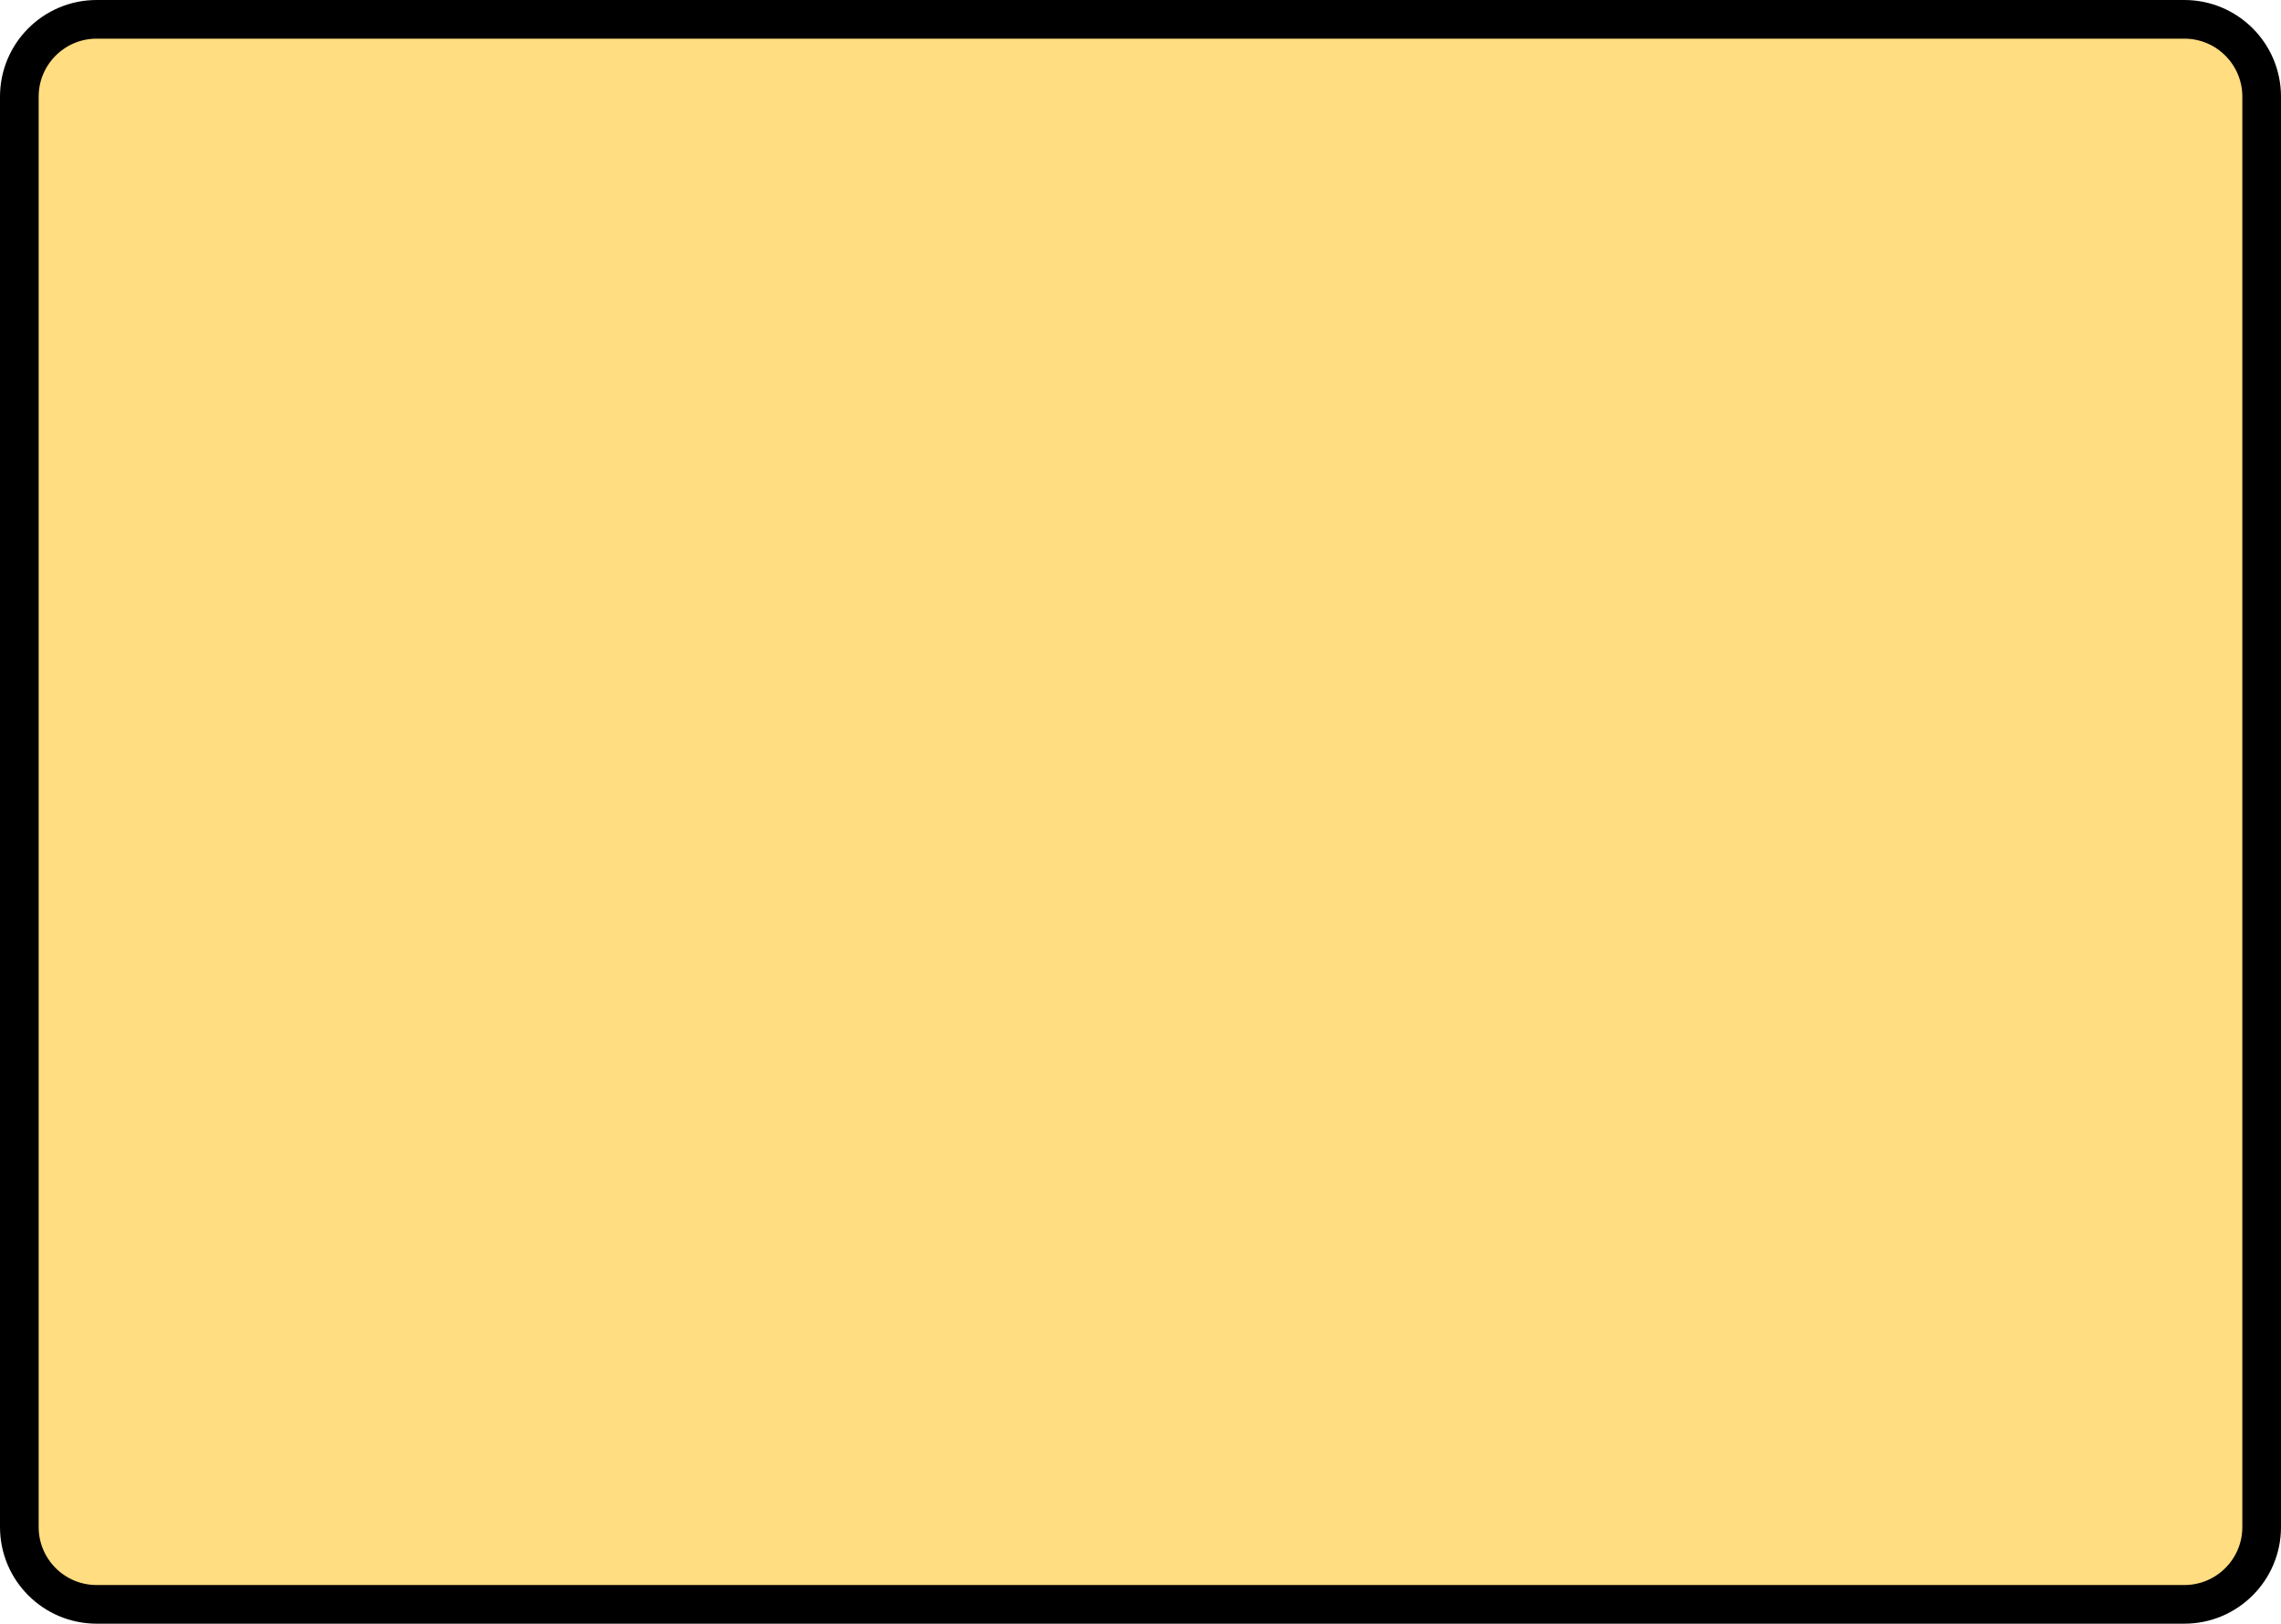
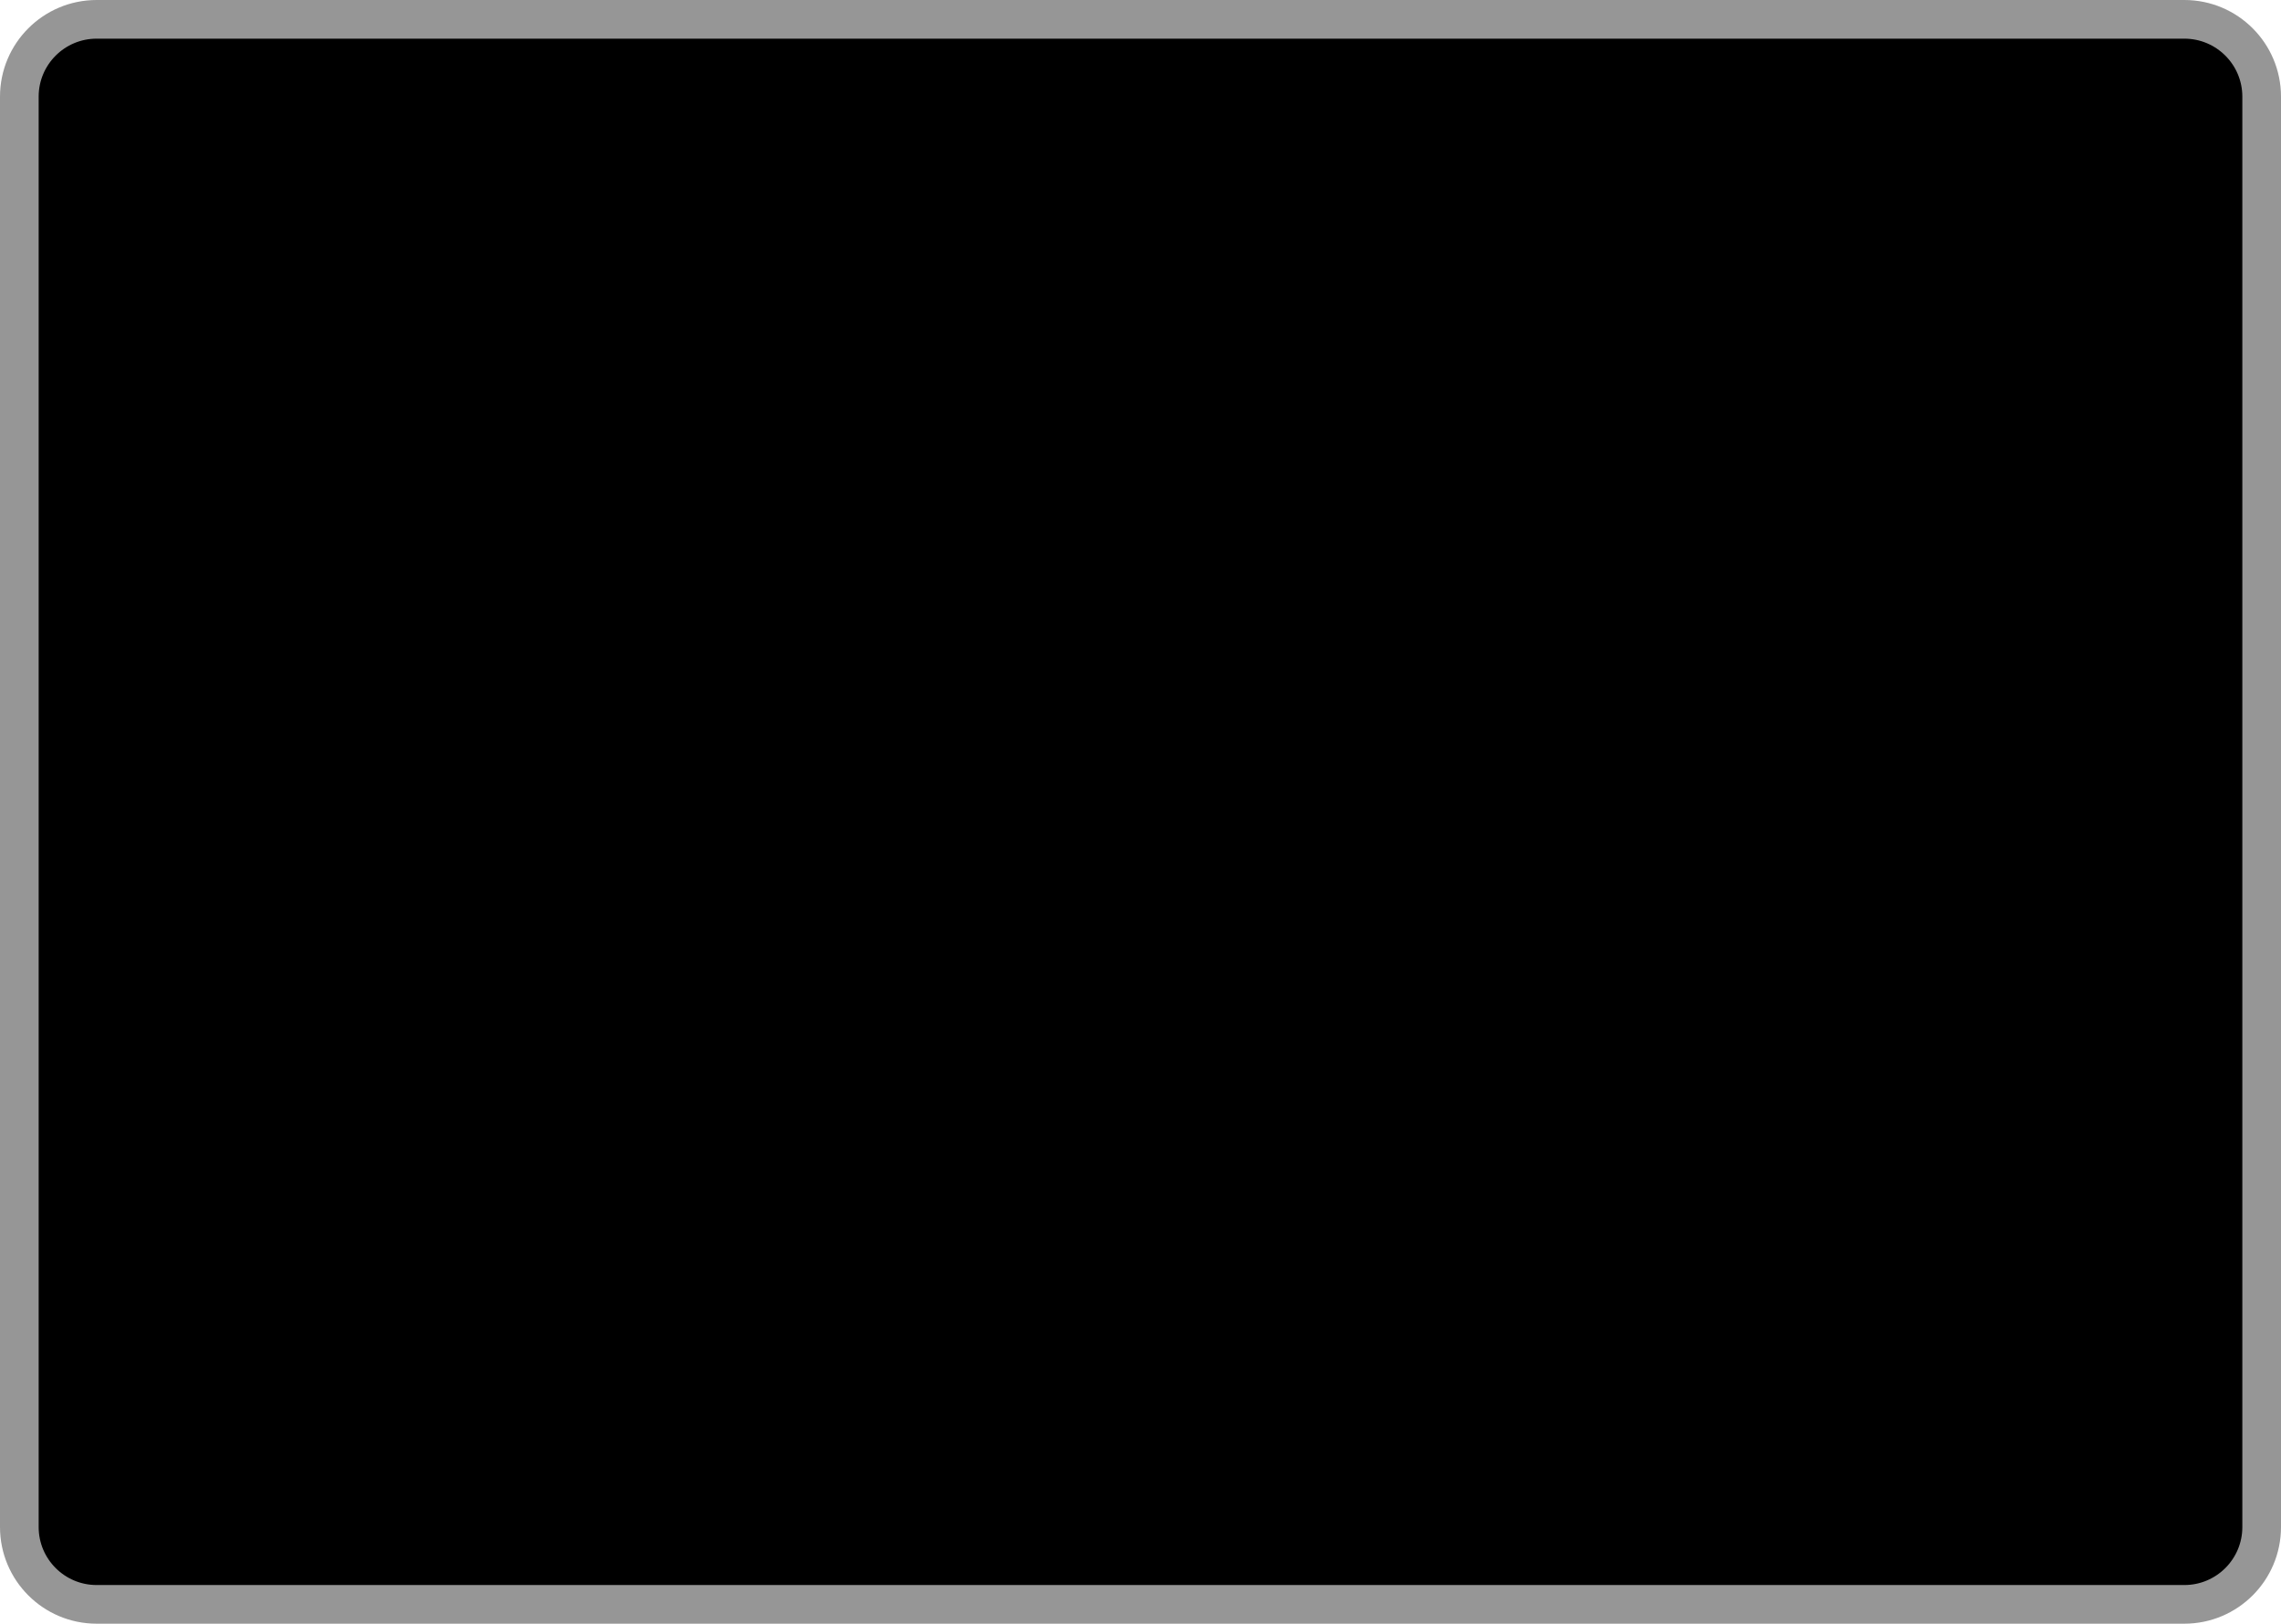
<svg xmlns="http://www.w3.org/2000/svg" width="100%" height="100%" viewBox="0 0 59 42">
-   <rect x="0.5" y="0.5" width="58" height="41" rx="2" ry="2" id="shield" style="fill:#ffdd80;stroke:#000000;stroke-width:1;" />
+   <rect x="0.5" y="0.5" width="58" height="41" rx="2" ry="2" id="shield" style="fill:#000000;stroke:#969696;stroke-width:1;" />
</svg>
